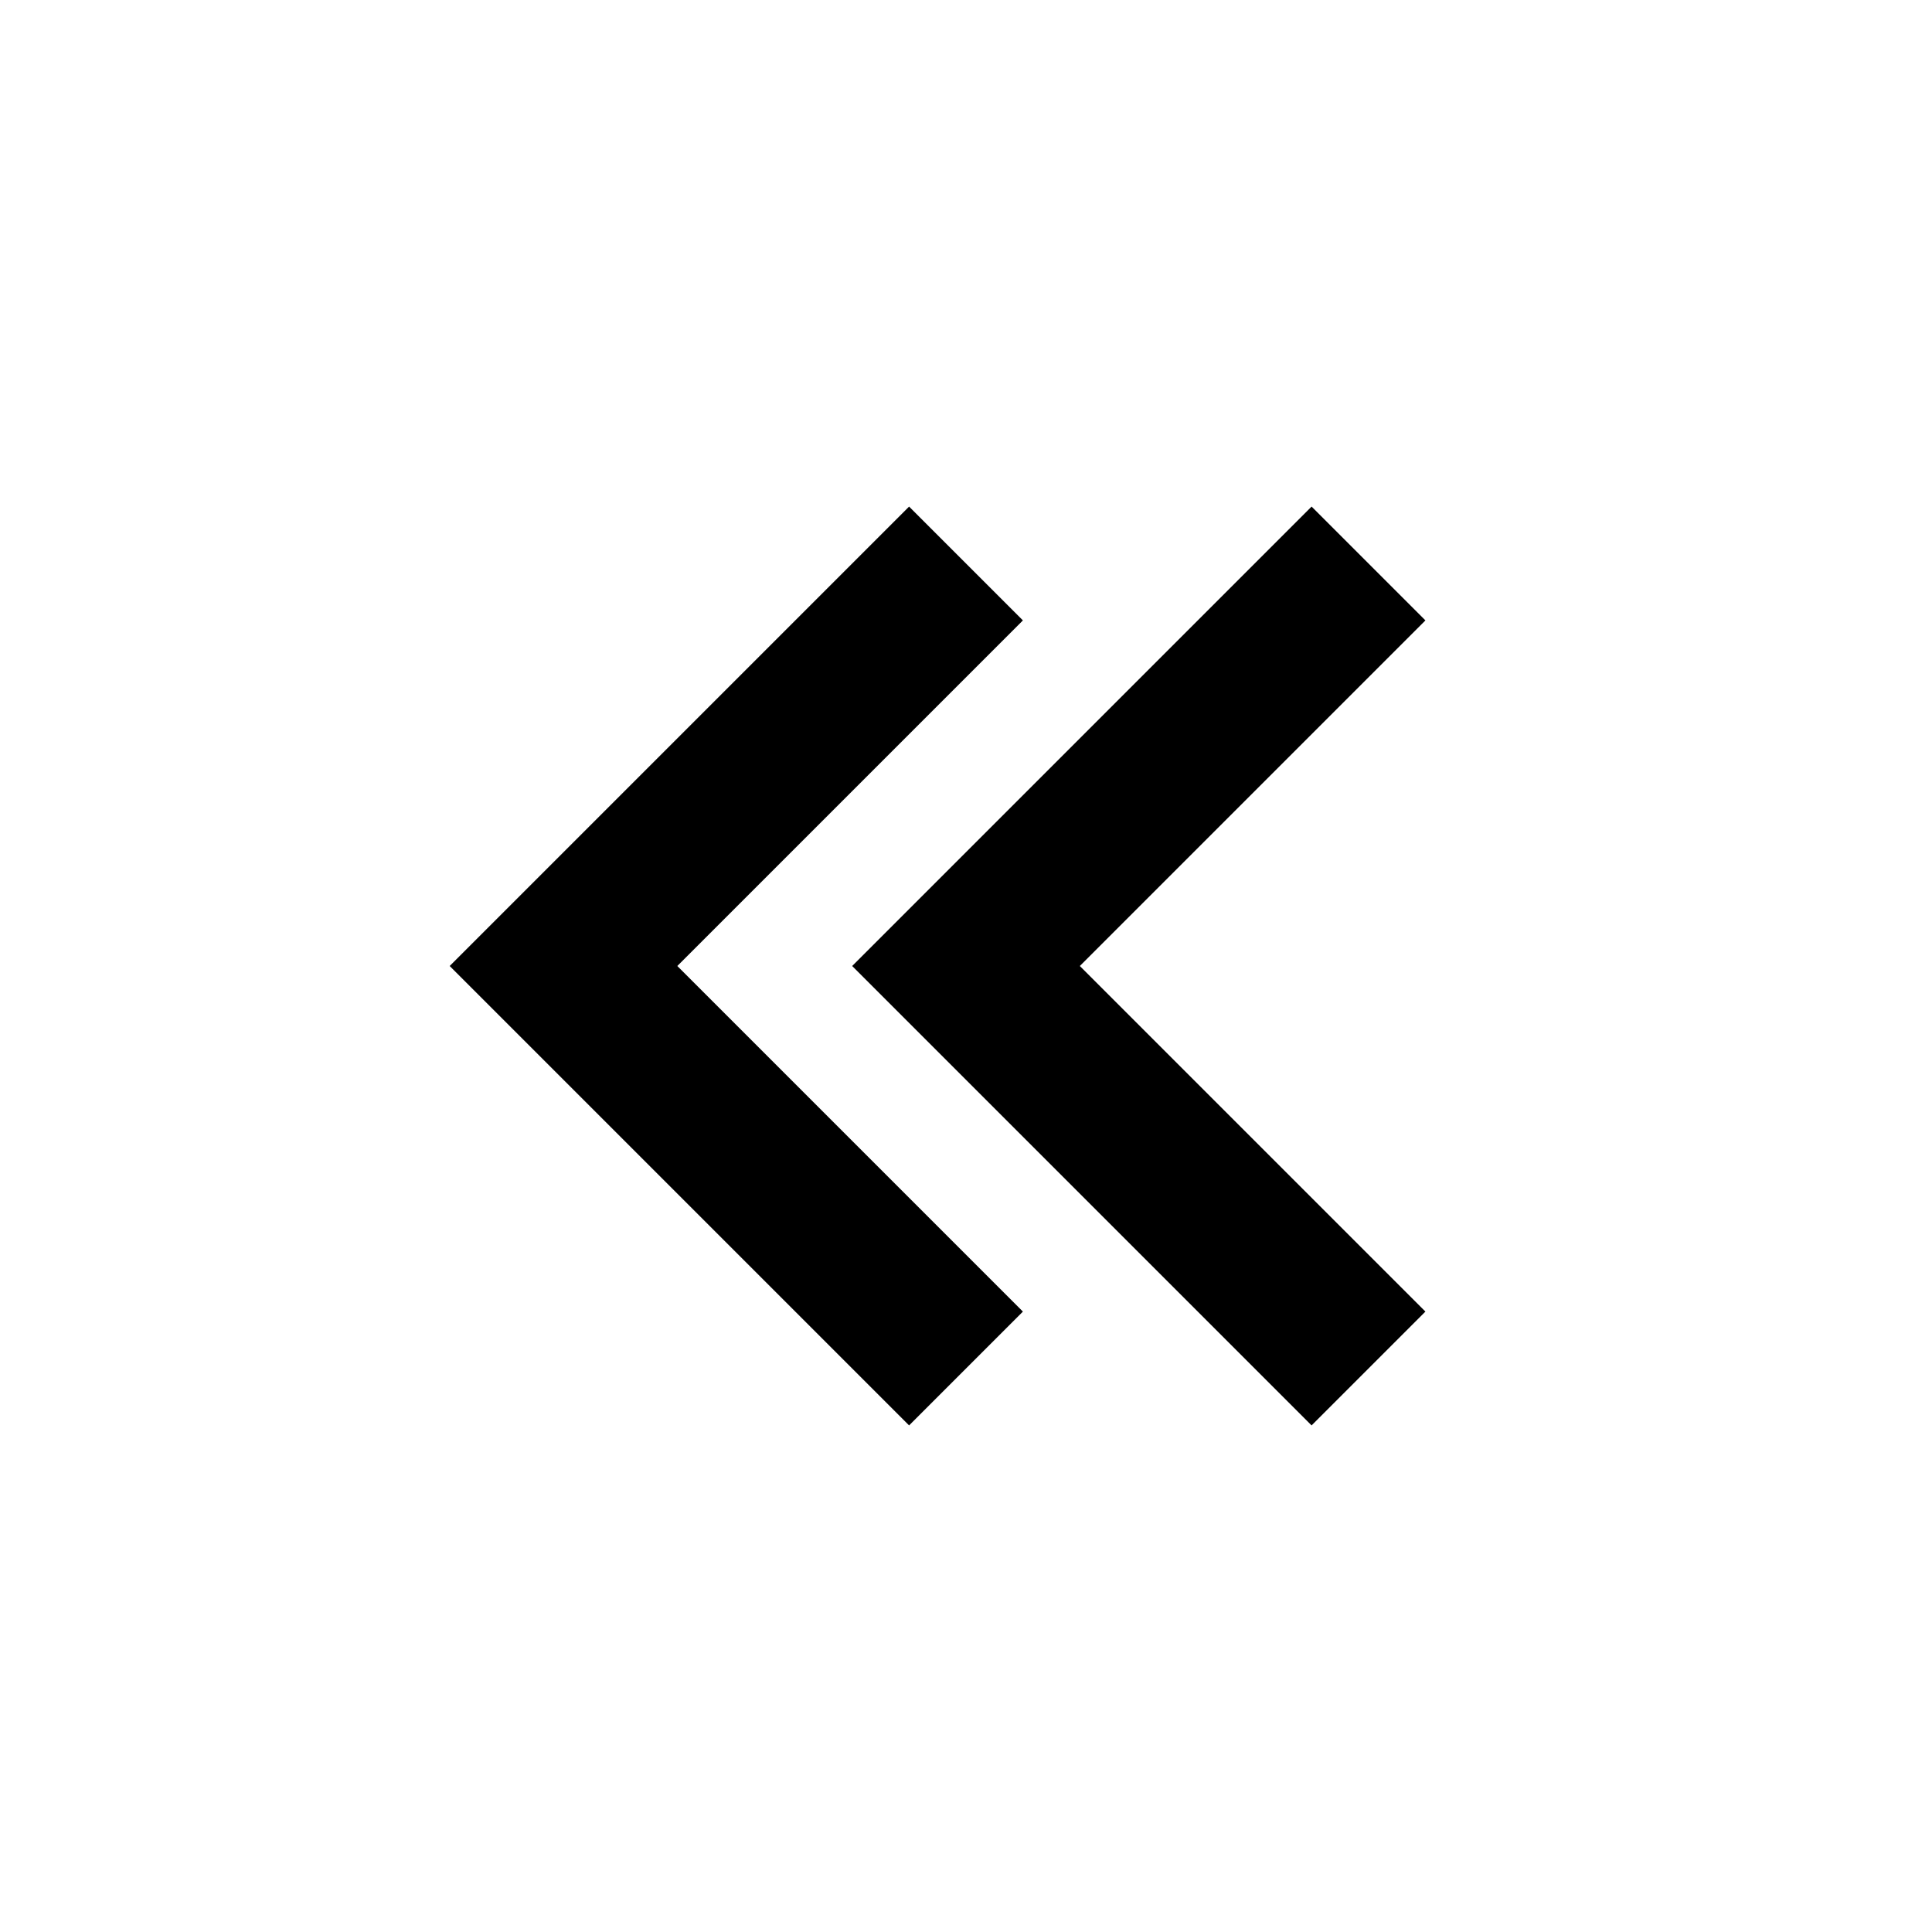
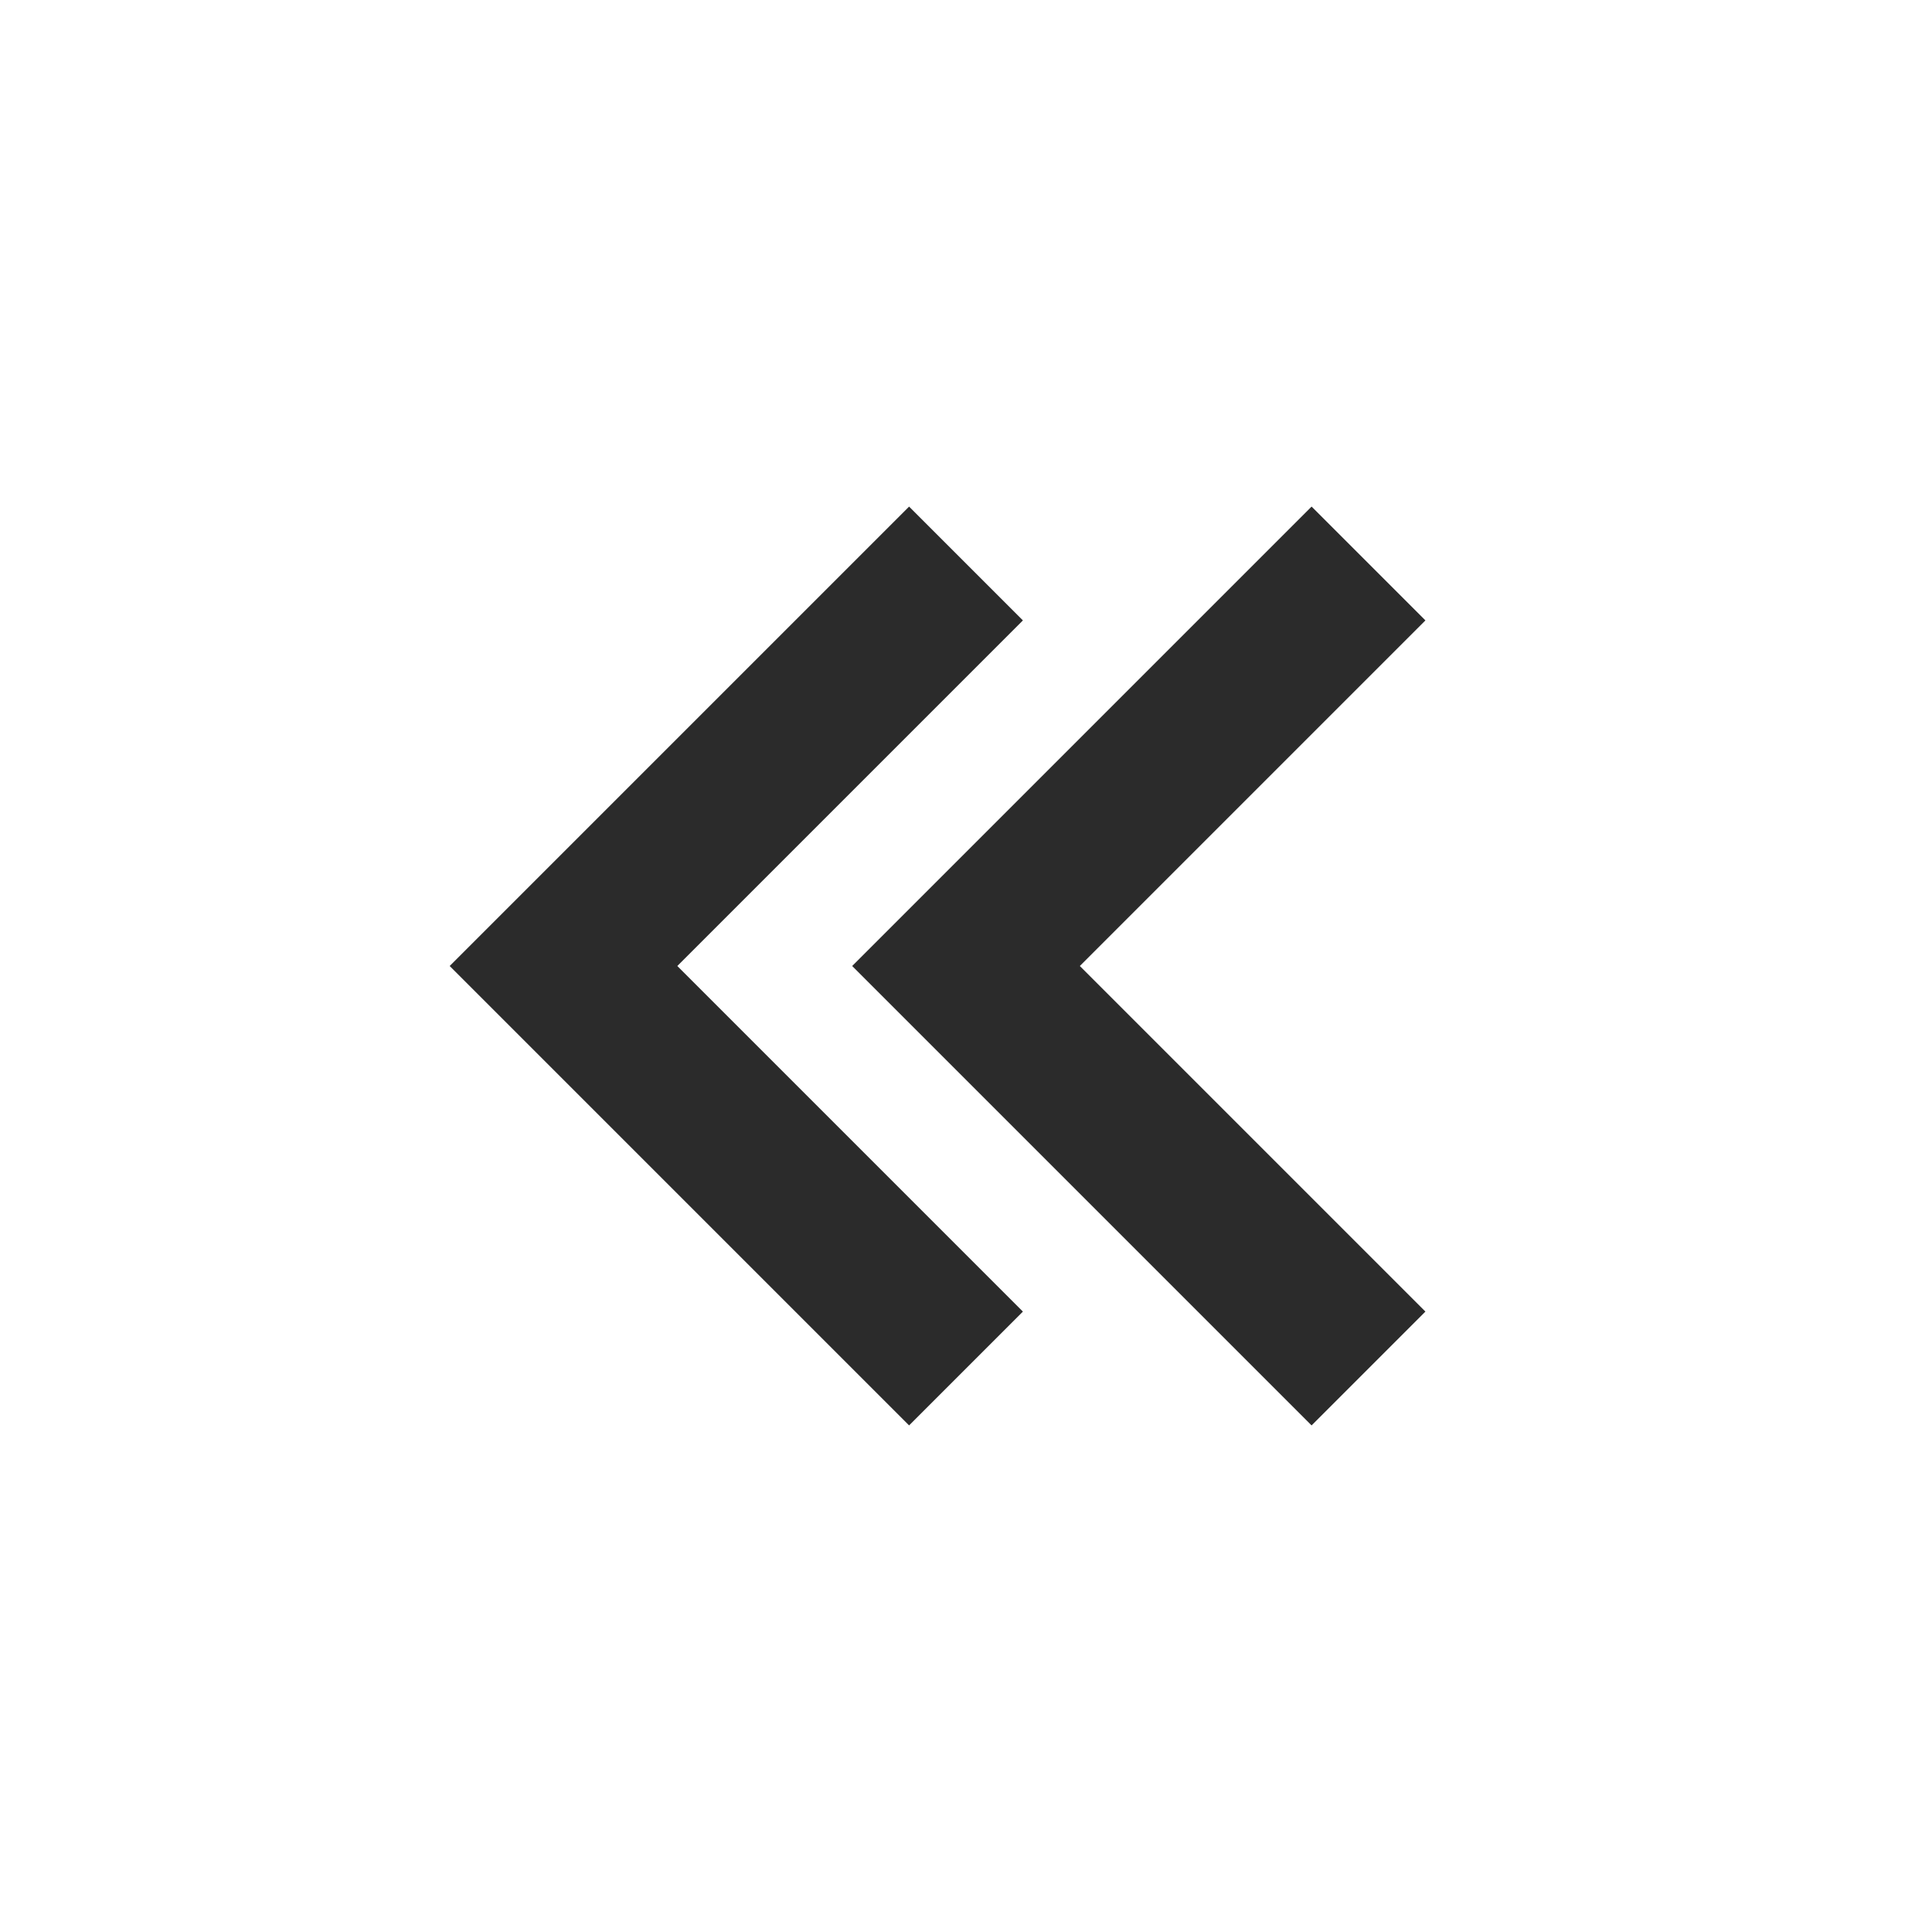
- <svg xmlns="http://www.w3.org/2000/svg" width="24" height="24" viewBox="0 0 24 24" style="fill: rgba(0, 0, 0, 1);transform: ;msFilter:;">
+ <svg xmlns="http://www.w3.org/2000/svg" width="24" height="24" viewBox="0 0 24 24" style="fill: rgba(43, 43, 43, 1);transform: ;msFilter:;">
  <path d="m12.707 7.707-1.414-1.414L5.586 12l5.707 5.707 1.414-1.414L8.414 12z" />
  <path d="M16.293 6.293 10.586 12l5.707 5.707 1.414-1.414L13.414 12l4.293-4.293z" />
</svg>
